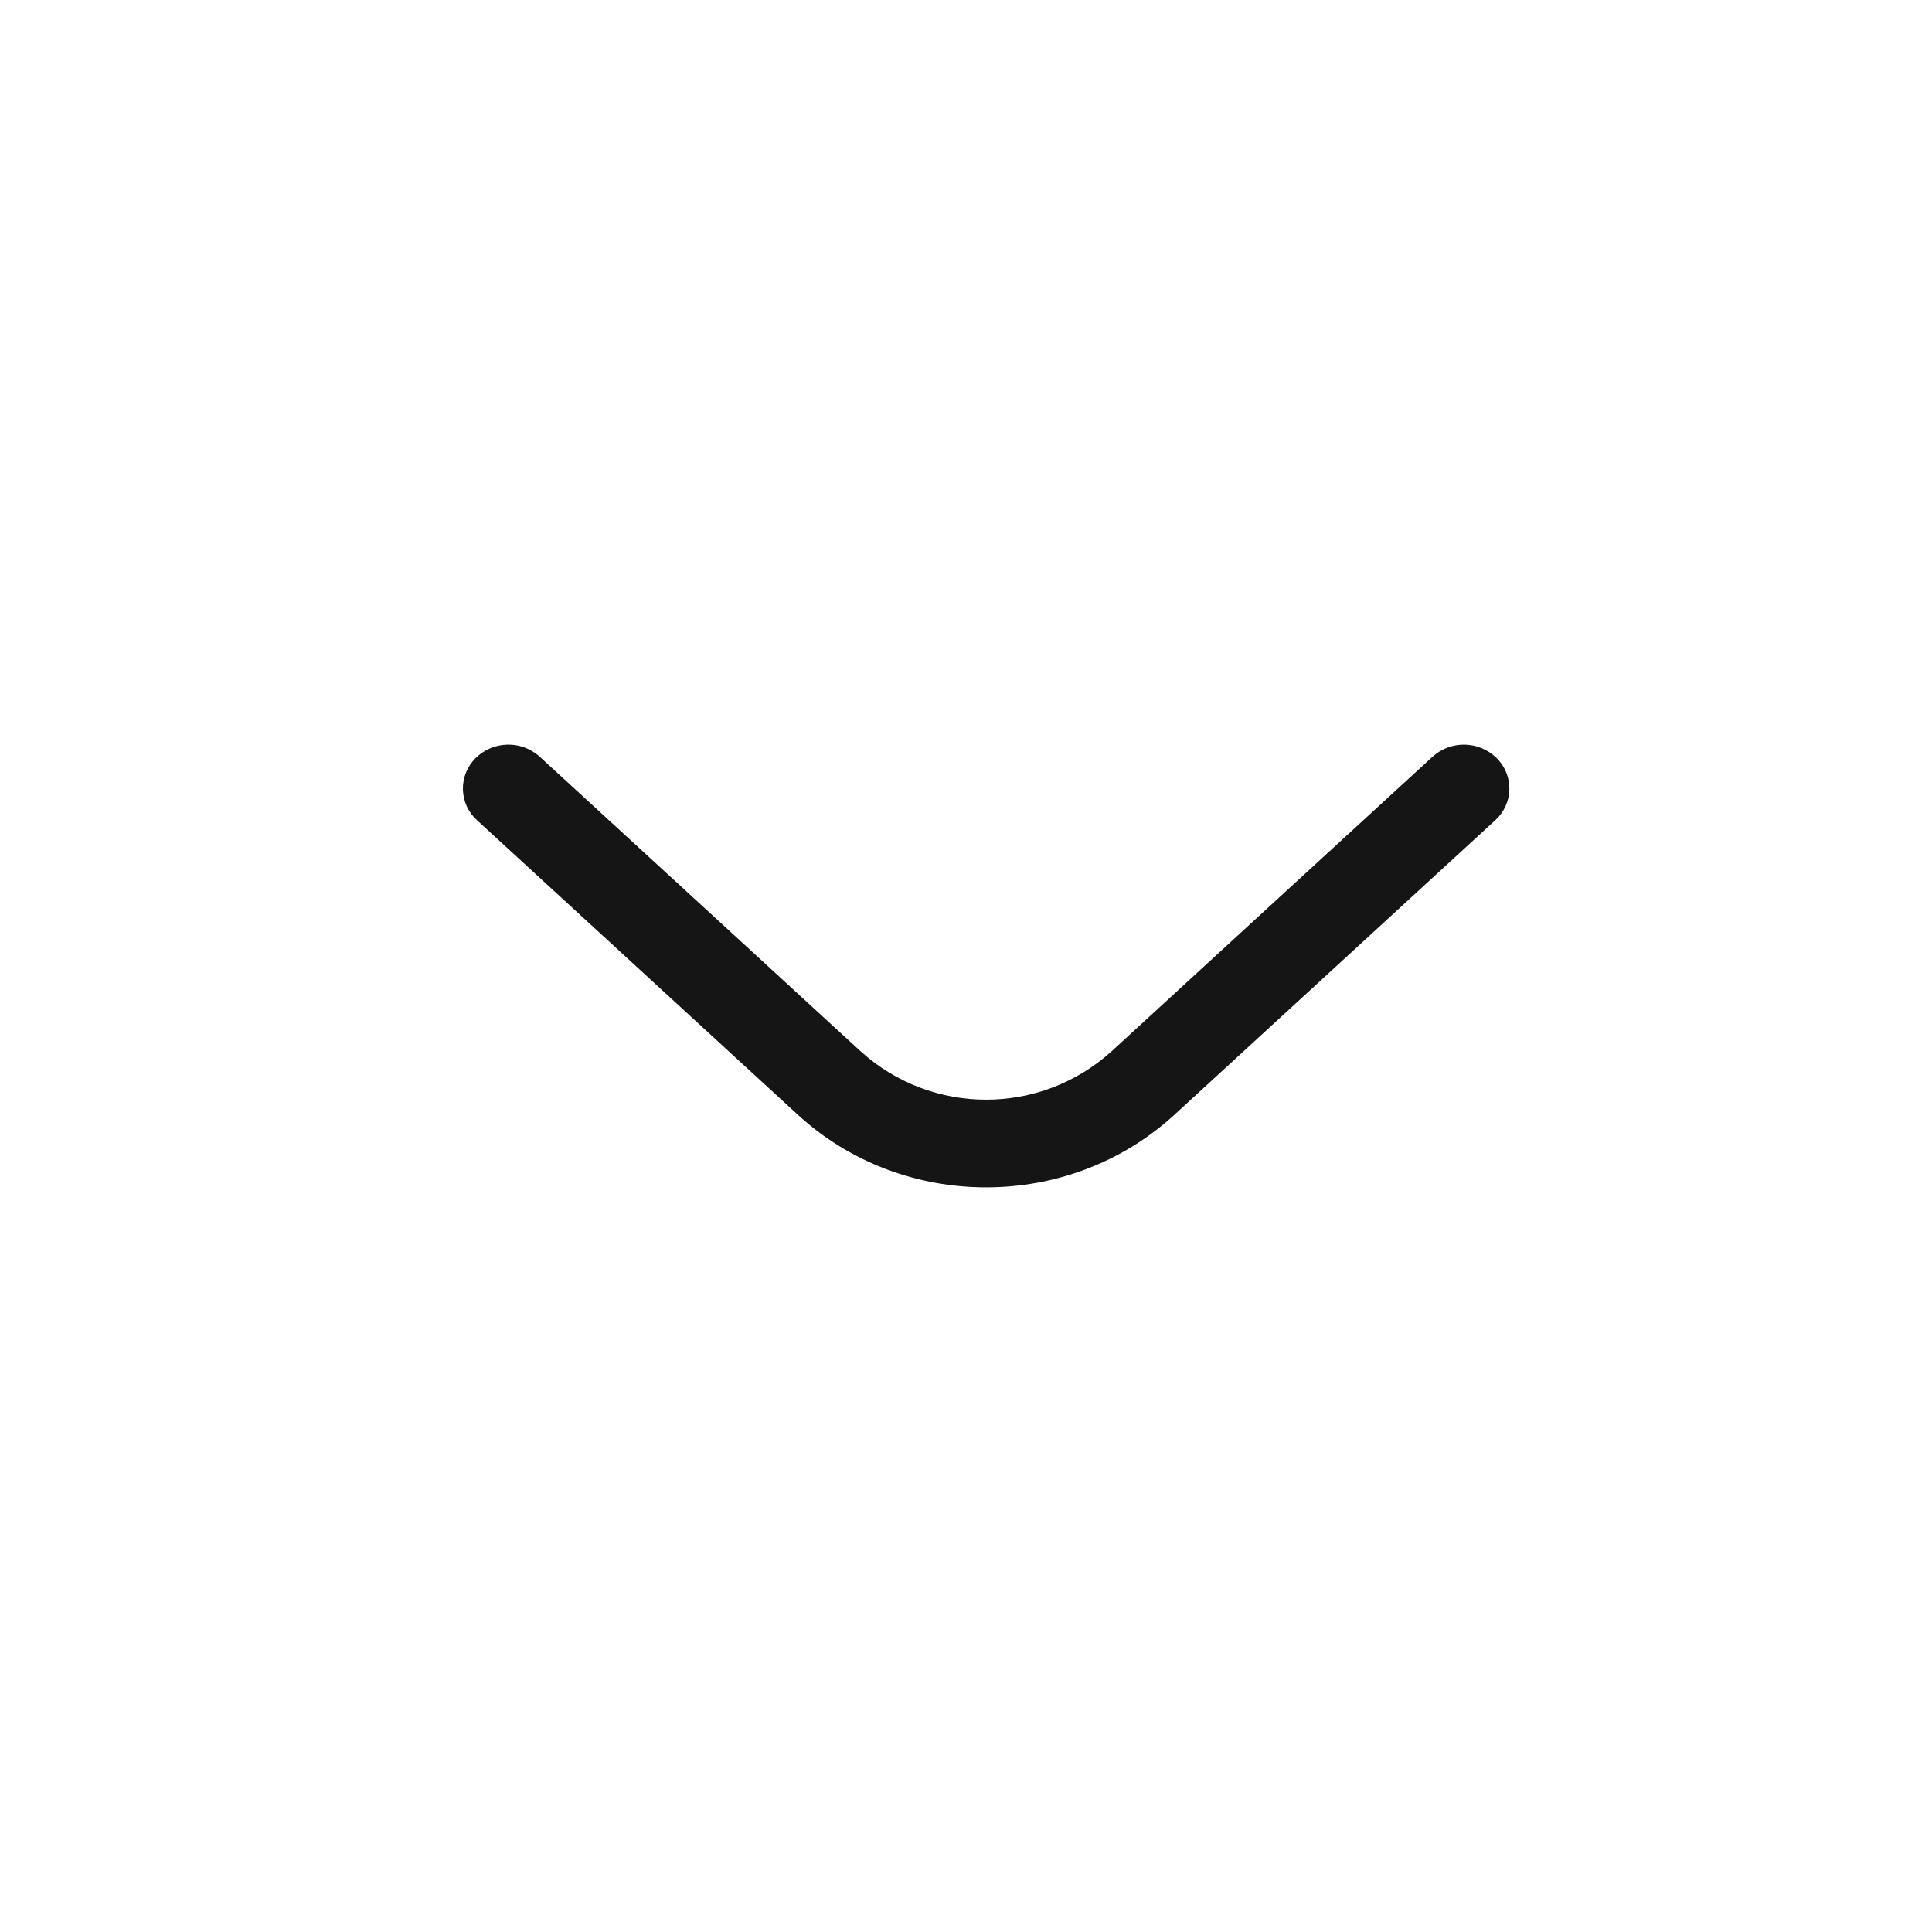
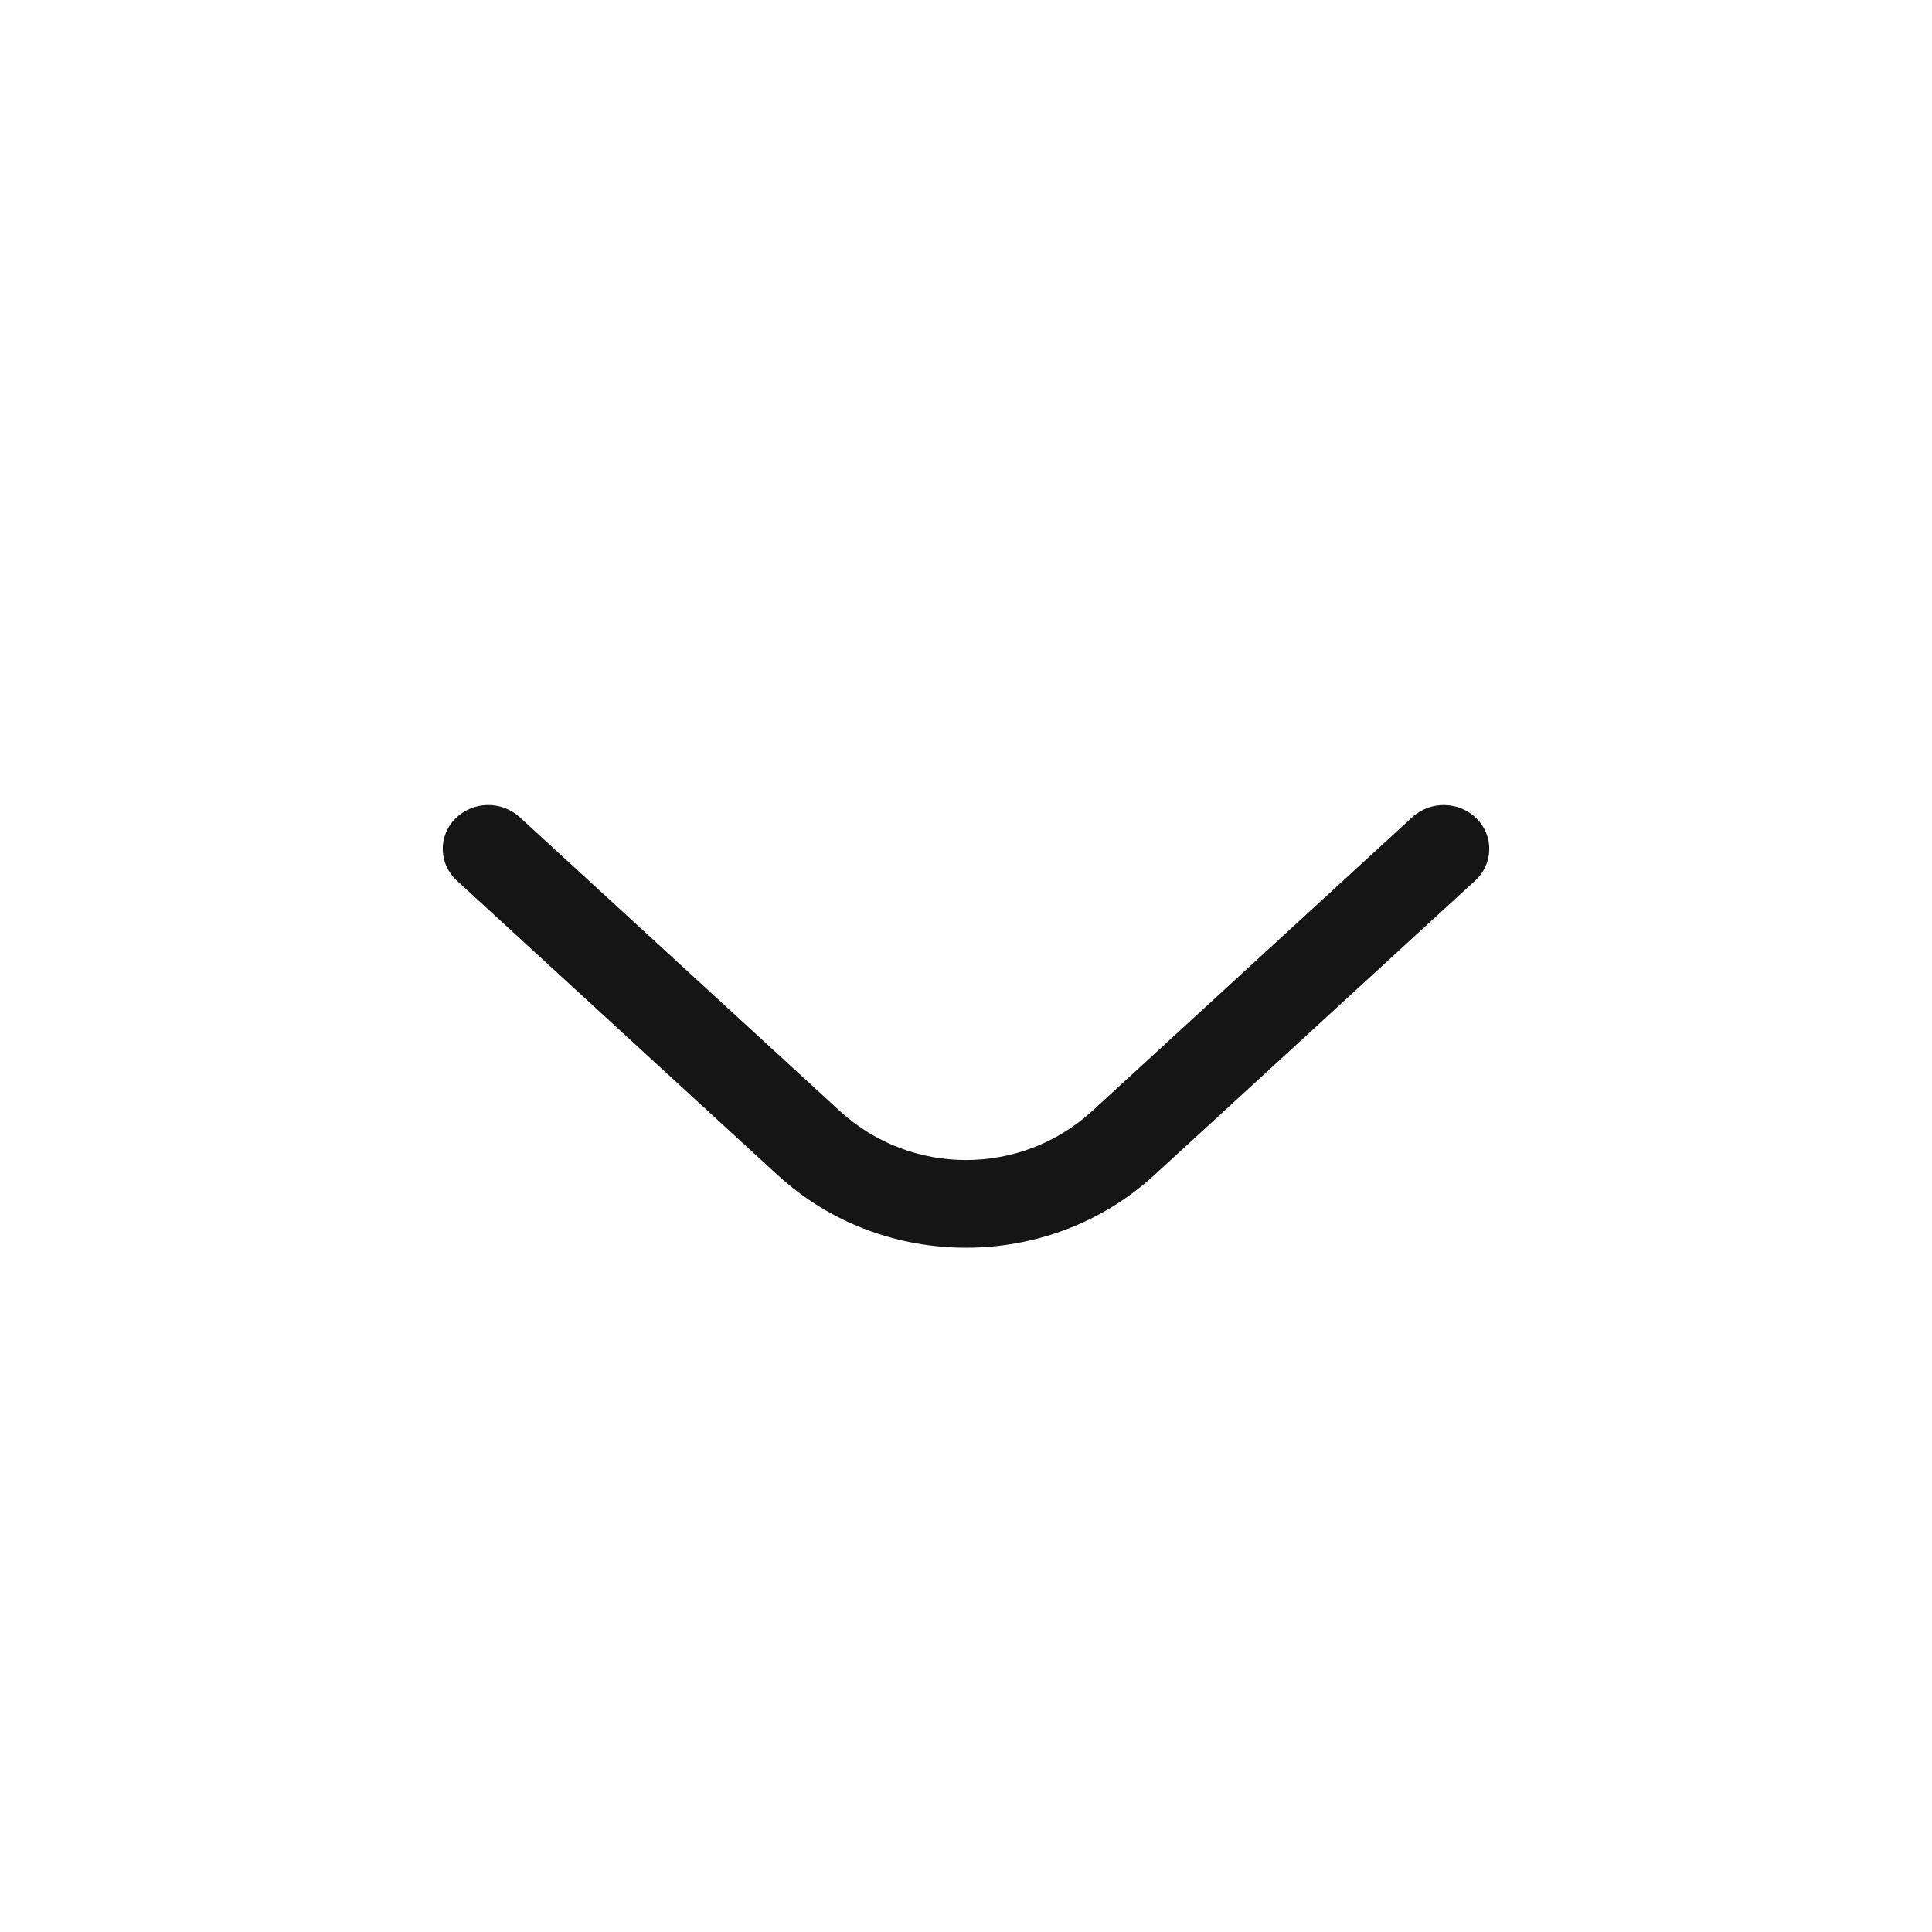
- <svg aria-hidden="true" width="32" height="32">
-   <path d="M8.94 12.534a.772.772 0 00-1.065.025.708.708 0 00.026 1.027l5.314 4.878c1.746 1.603 4.49 1.603 6.237 0l5.314-4.878a.708.708 0 00.026-1.027.773.773 0 00-1.065-.025l-5.315 4.878a3.096 3.096 0 01-4.158 0L8.94 12.534z" fill="#151515" />
+ <svg aria-hidden="true" width="32" height="32" viewBox="0 0 32 32">
+   <path d="M8.607 13.534a.774.774 0 00-1.066.025.708.708 0 00.026 1.027l5.315 4.878c1.746 1.603 4.49 1.603 6.236 0l5.315-4.878a.708.708 0 00.026-1.027.775.775 0 00-1.066-.025l-5.314 4.878a3.096 3.096 0 01-4.158 0l-5.314-4.878z" fill="#151515" fill-rule="evenodd" />
</svg>
